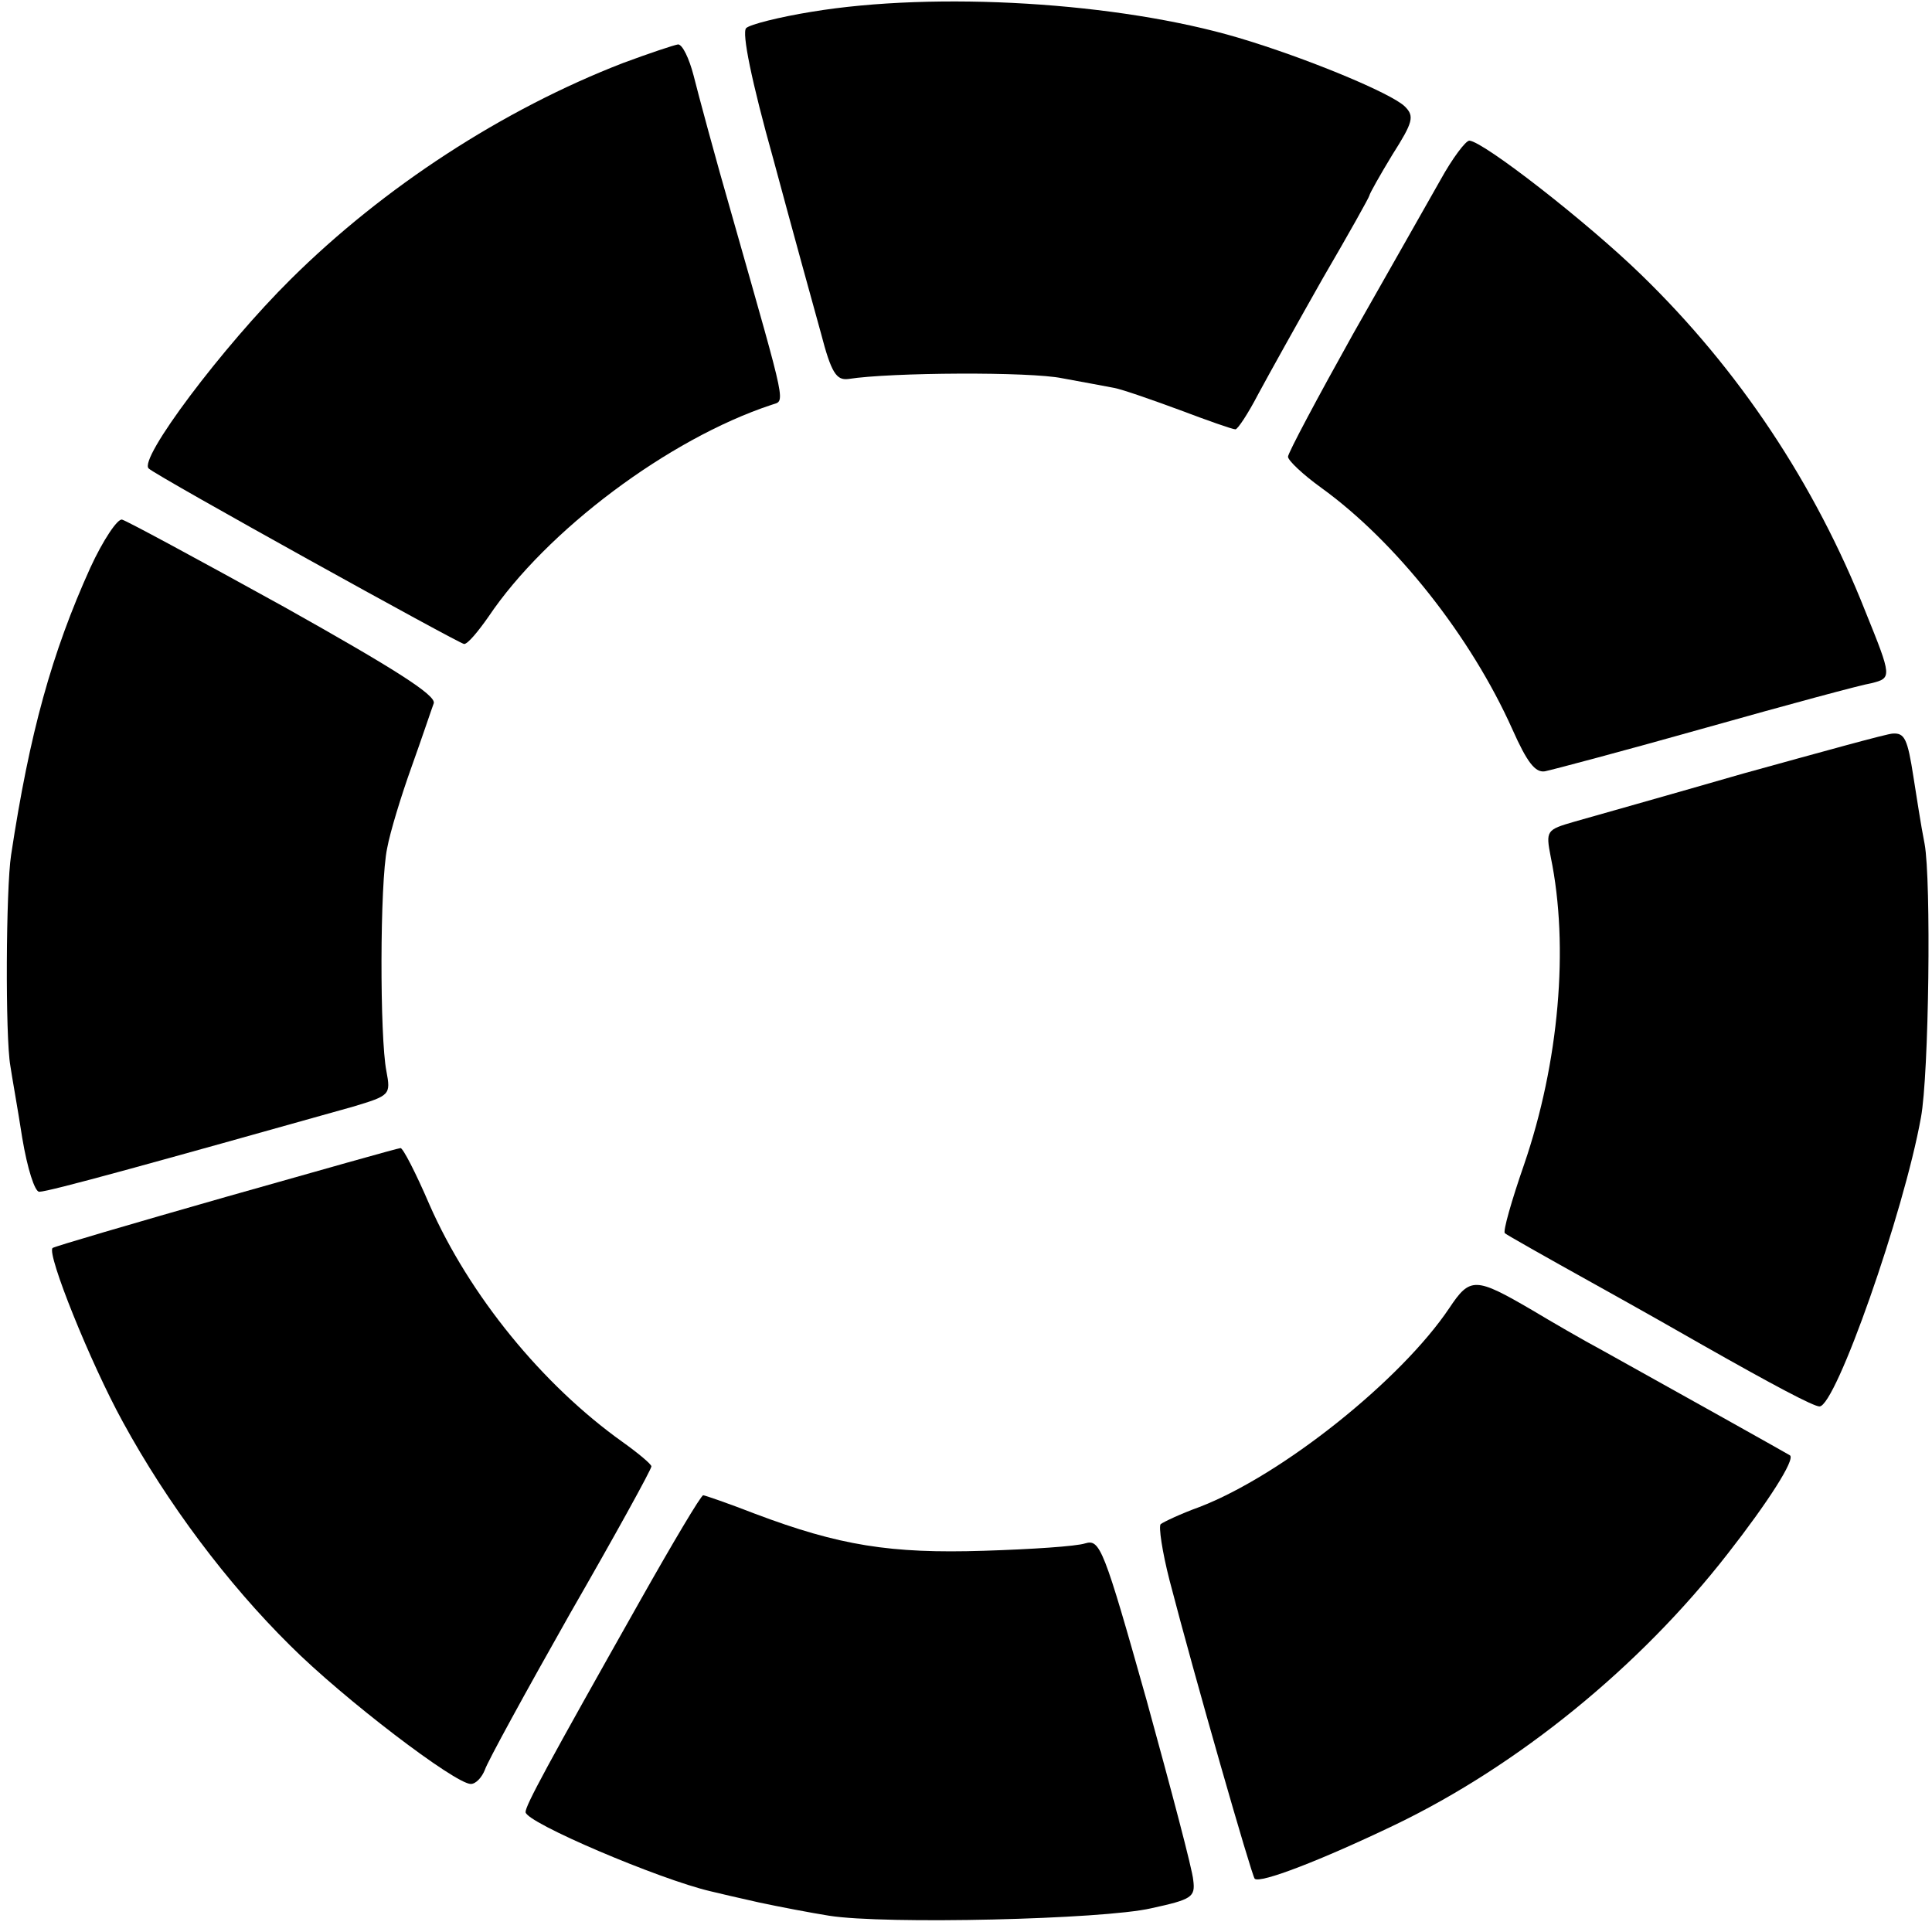
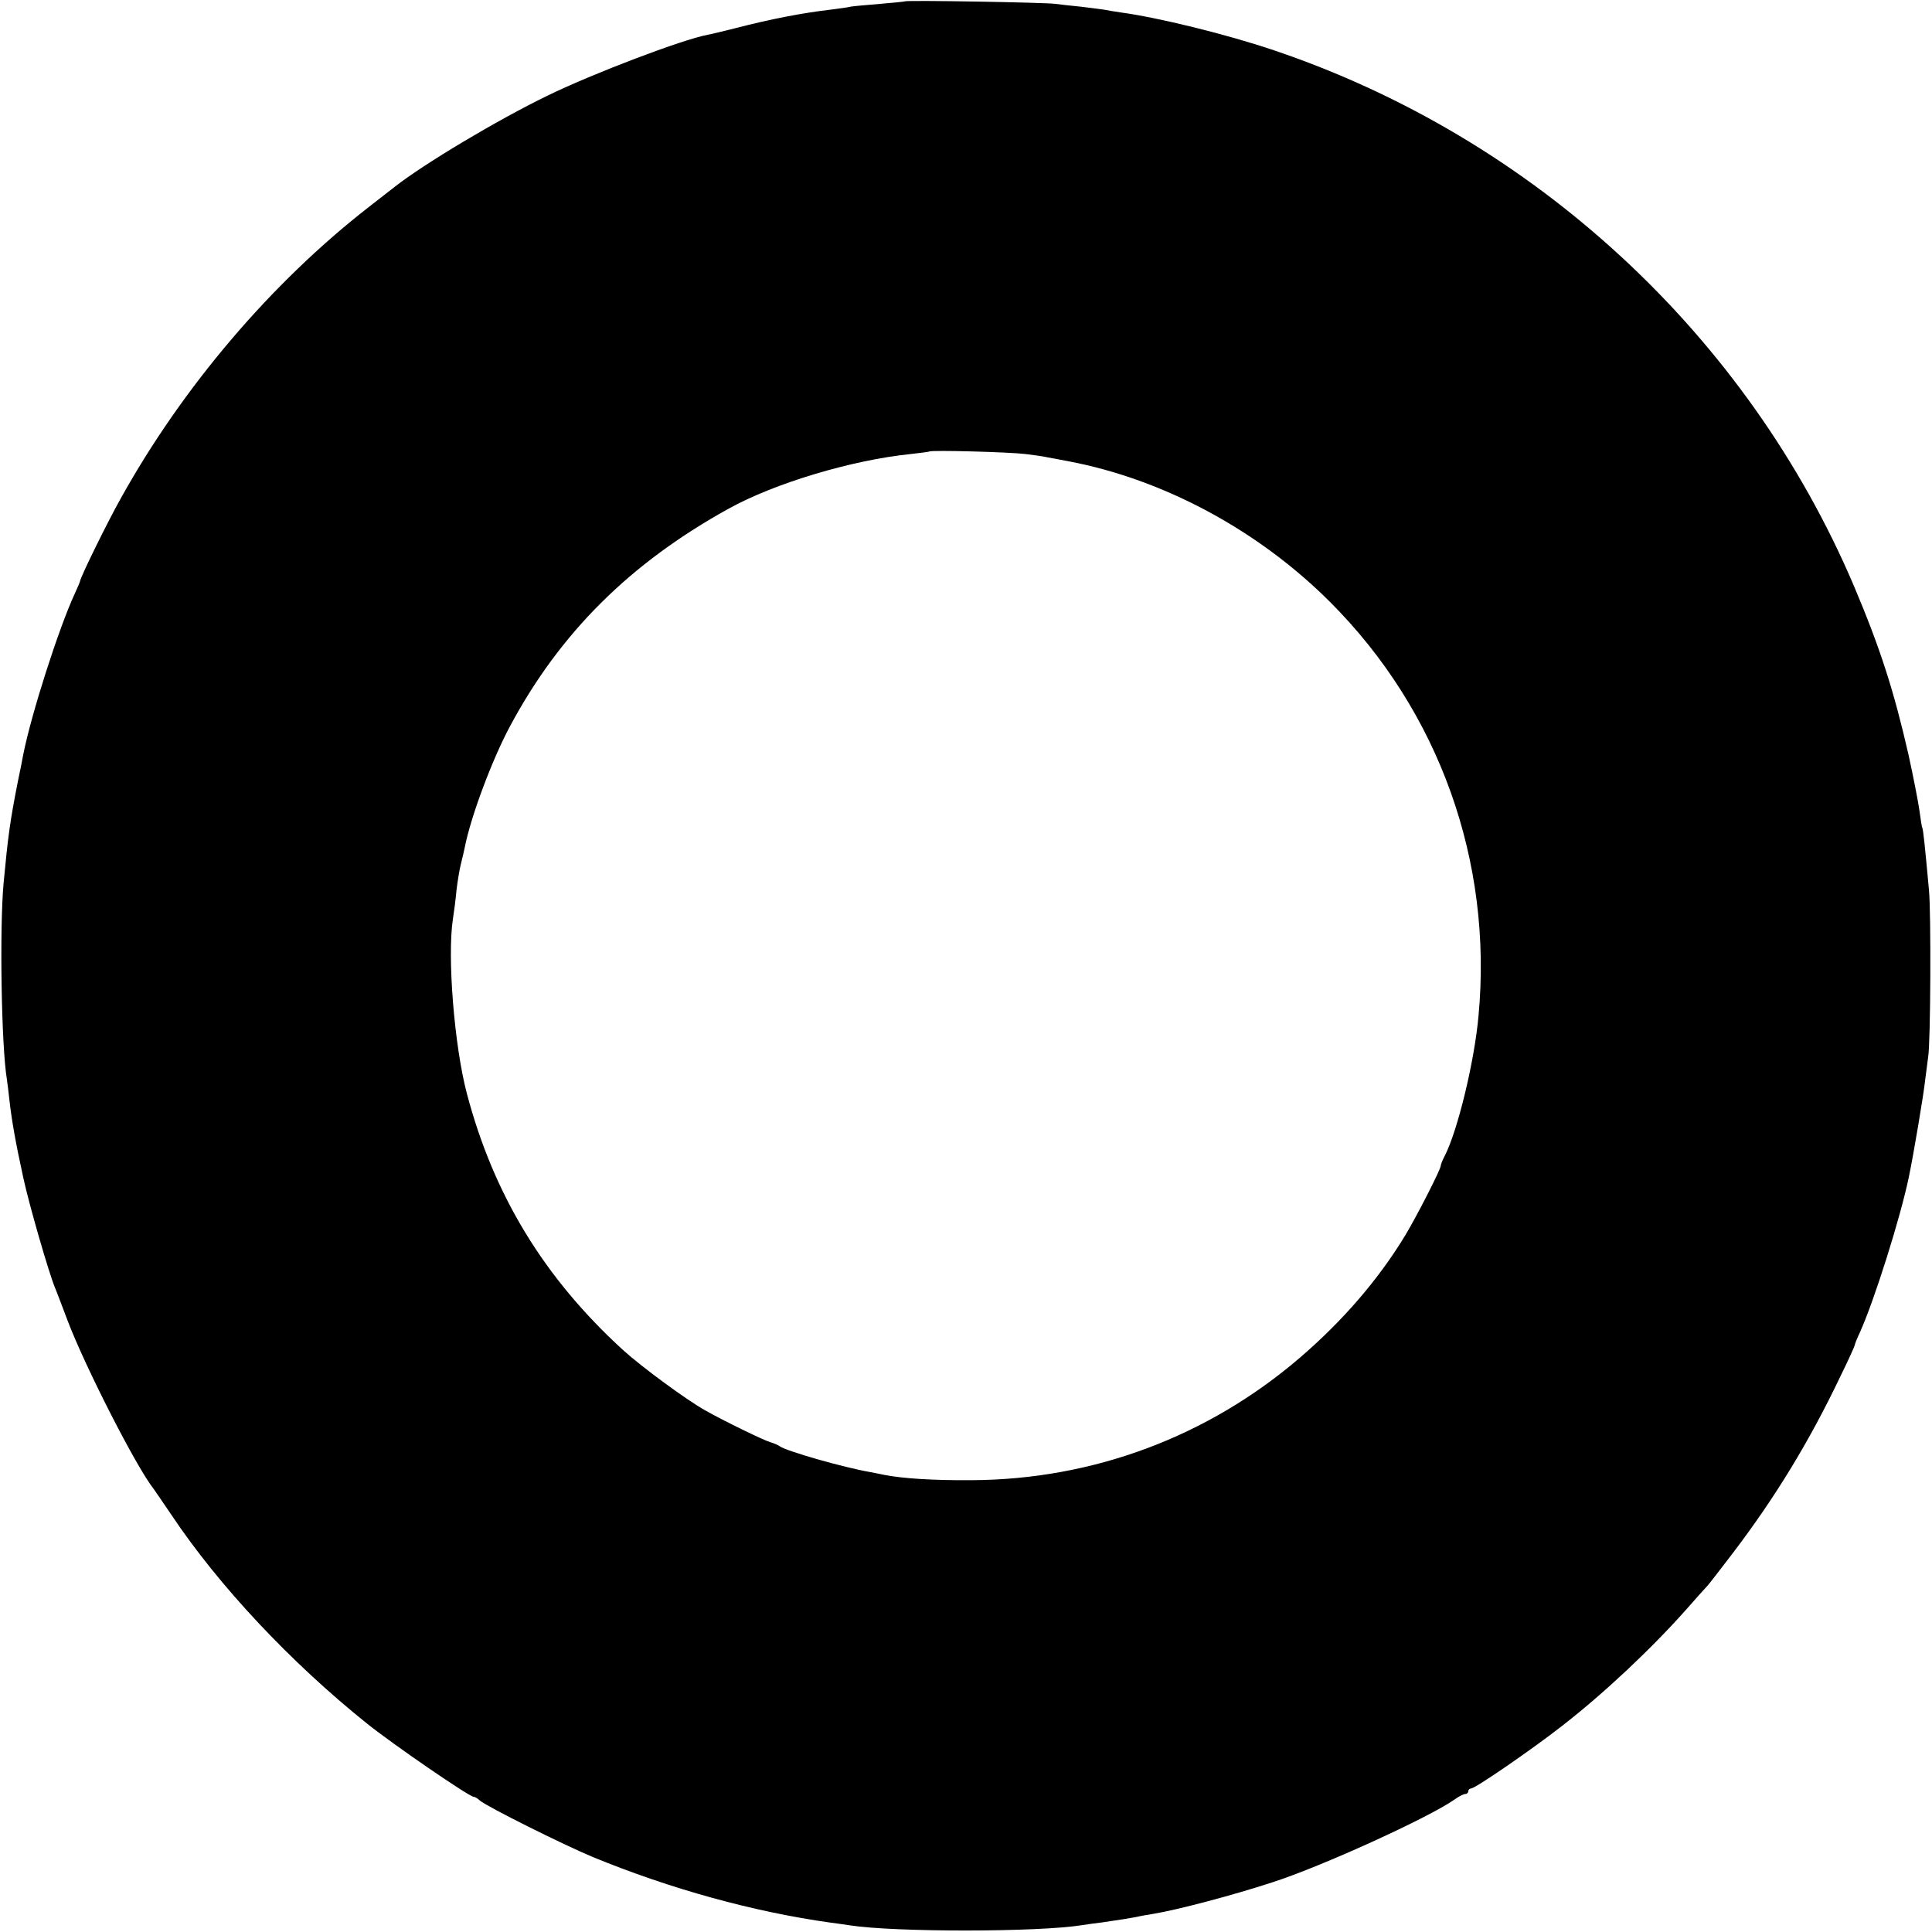
- <svg xmlns="http://www.w3.org/2000/svg" version="1.0" width="261pt" height="261pt" viewBox="0 0 261 261" preserveAspectRatio="xMidYMid meet">
-   <g transform="translate(0,261) scale(0.1,-0.1)" fill="#000000" stroke="none">
-     <path d="M1096 2594 c-43 -7 -83 -17 -88 -22 -6 -6 7 -71 37 -178 25 -93 54 -198 64 -234 14 -54 21 -64 37 -62 57 9 246 10 289 1 28 -5 59 -11 70 -13 11 -2 51 -16 89 -30 37 -14 71 -26 75 -26 3 0 17 21 31 48 14 26 53 96 87 156 35 60 63 110 63 112 0 2 14 27 31 55 28 44 30 52 17 65 -18 18 -134 66 -225 93 -162 48 -408 63 -577 35z" />
-     <path d="M842 2525 c-163 -63 -324 -168 -449 -292 -92 -91 -207 -244 -192 -256 12 -11 420 -237 426 -237 5 0 19 17 33 37 78 116 243 240 382 286 19 7 23 -12 -52 252 -24 83 -47 169 -53 193 -6 23 -15 42 -21 42 -6 -1 -39 -12 -74 -25z" />
-     <path d="M1946 2367 c-16 -28 -69 -122 -118 -208 -48 -86 -88 -161 -88 -166 0 -5 20 -24 45 -42 101 -73 202 -201 258 -326 20 -45 31 -59 44 -57 10 2 108 28 218 59 110 31 210 58 223 60 28 7 28 8 -8 97 -68 172 -171 327 -303 455 -73 71 -213 180 -232 181 -5 0 -23 -24 -39 -53z" />
-     <path d="M122 1843 c-52 -115 -82 -223 -107 -388 -7 -45 -8 -246 -1 -285 2 -14 10 -58 16 -97 7 -42 17 -73 23 -73 13 0 157 40 424 115 50 15 51 16 45 48 -9 45 -9 254 1 301 4 22 19 71 33 110 14 39 27 78 30 86 3 11 -54 47 -202 130 -114 63 -212 116 -219 118 -6 2 -26 -28 -43 -65z" />
-     <path d="M2355 1565 c-104 -30 -207 -59 -228 -65 -38 -11 -39 -12 -32 -48 25 -121 11 -278 -36 -415 -17 -49 -29 -91 -26 -93 2 -2 55 -32 118 -67 63 -35 130 -73 149 -84 97 -55 150 -83 158 -83 22 0 114 262 137 390 11 58 14 322 5 370 -5 25 -11 65 -15 90 -8 52 -12 60 -28 59 -7 0 -97 -25 -202 -54z" />
-     <path d="M305 993 c-126 -36 -232 -67 -234 -69 -8 -8 51 -155 95 -235 60 -110 141 -218 226 -302 72 -72 223 -187 244 -187 7 0 15 9 19 19 3 10 55 105 115 211 61 106 110 195 110 199 0 3 -18 18 -39 33 -108 77 -207 198 -261 321 -18 42 -36 77 -39 76 -3 0 -109 -30 -236 -66z" />
-     <path d="M1958 843 c-65 -97 -226 -226 -338 -269 -25 -9 -48 -20 -52 -23 -3 -3 2 -37 12 -76 34 -131 111 -399 115 -403 7 -7 90 25 190 73 166 80 330 213 449 366 54 69 92 128 84 133 -3 2 -153 86 -252 141 -28 15 -71 40 -96 55 -77 45 -84 45 -112 3z" />
-     <path d="M865 448 c-127 -225 -155 -277 -155 -286 0 -14 181 -91 250 -107 8 -2 38 -9 65 -15 28 -6 70 -14 95 -18 75 -12 370 -5 435 10 55 12 60 15 57 38 -1 14 -30 123 -63 243 -58 206 -63 218 -83 212 -12 -4 -73 -8 -137 -10 -126 -4 -195 7 -309 50 -36 14 -68 25 -70 25 -3 0 -41 -64 -85 -142z" />
+ <svg xmlns="http://www.w3.org/2000/svg" version="1.0" width="700pt" height="700pt" viewBox="0 0 700 700" preserveAspectRatio="xMidYMid meet">
+   <g transform="translate(0,700) scale(0.1,-0.1)" fill="#000000" stroke="none">
+     <path d="M3278 6995 c-1 -1 -42 -5 -89 -9 -47 -4 -95 -8 -106 -10 -11 -3 -44 -7 -74 -11 -102 -12 -217 -34 -344 -67 -44 -11 -89 -22 -101 -24 -91 -17 -415 -140 -579 -220 -180 -87 -448 -247 -555 -331 -8 -6 -51 -40 -95 -74 -353 -275 -673 -651 -897 -1054 -49 -87 -148 -289 -148 -301 0 -2 -9 -23 -20 -47 -57 -123 -157 -435 -186 -582 -2 -11 -10 -54 -19 -95 -29 -147 -36 -200 -52 -370 -15 -165 -8 -592 12 -711 2 -13 6 -46 9 -74 9 -78 22 -152 51 -285 21 -96 91 -339 114 -395 5 -11 25 -65 46 -120 63 -166 249 -531 312 -610 4 -6 34 -49 65 -95 171 -256 432 -534 708 -755 92 -74 370 -265 386 -265 4 0 15 -6 23 -14 26 -22 298 -158 408 -204 282 -116 583 -199 862 -238 25 -3 57 -8 71 -10 163 -25 682 -25 842 1 13 2 46 7 73 10 74 11 87 13 120 19 17 4 46 9 65 12 85 14 287 67 430 114 178 57 568 235 660 300 15 11 33 20 39 20 6 0 11 5 11 10 0 6 5 10 10 10 15 0 220 141 330 227 152 118 324 280 450 422 36 41 70 79 76 85 6 6 48 61 94 121 152 200 276 403 388 638 29 59 52 110 52 113 0 3 8 24 19 47 53 118 147 417 177 562 17 81 54 301 59 350 4 33 9 71 11 85 9 47 11 525 3 605 -15 165 -21 220 -24 225 -2 3 -6 30 -10 60 -4 30 -22 123 -40 205 -53 232 -102 385 -197 610 -387 911 -1160 1625 -2103 1943 -168 57 -420 119 -555 137 -19 3 -46 7 -60 10 -13 2 -52 7 -86 11 -33 3 -74 8 -90 10 -33 5 -540 14 -546 9z m437 -1640 c33 -4 69 -9 80 -12 11 -2 45 -8 75 -14 345 -65 689 -250 949 -510 395 -395 590 -939 538 -1499 -15 -168 -76 -417 -122 -507 -8 -15 -15 -32 -15 -37 0 -13 -86 -181 -128 -251 -97 -160 -225 -309 -382 -444 -333 -286 -749 -442 -1190 -444 -136 -1 -249 6 -315 19 -11 2 -33 7 -50 10 -99 17 -308 77 -330 94 -5 4 -21 11 -35 15 -26 8 -166 76 -235 115 -68 38 -231 158 -297 218 -287 262 -470 563 -567 932 -45 172 -71 495 -50 630 4 25 10 72 13 105 4 33 11 76 16 95 5 19 11 46 14 60 21 109 99 318 164 439 181 338 434 590 792 788 166 92 445 176 660 198 36 4 66 8 67 9 6 6 293 -2 348 -9z" />
  </g>
</svg>
